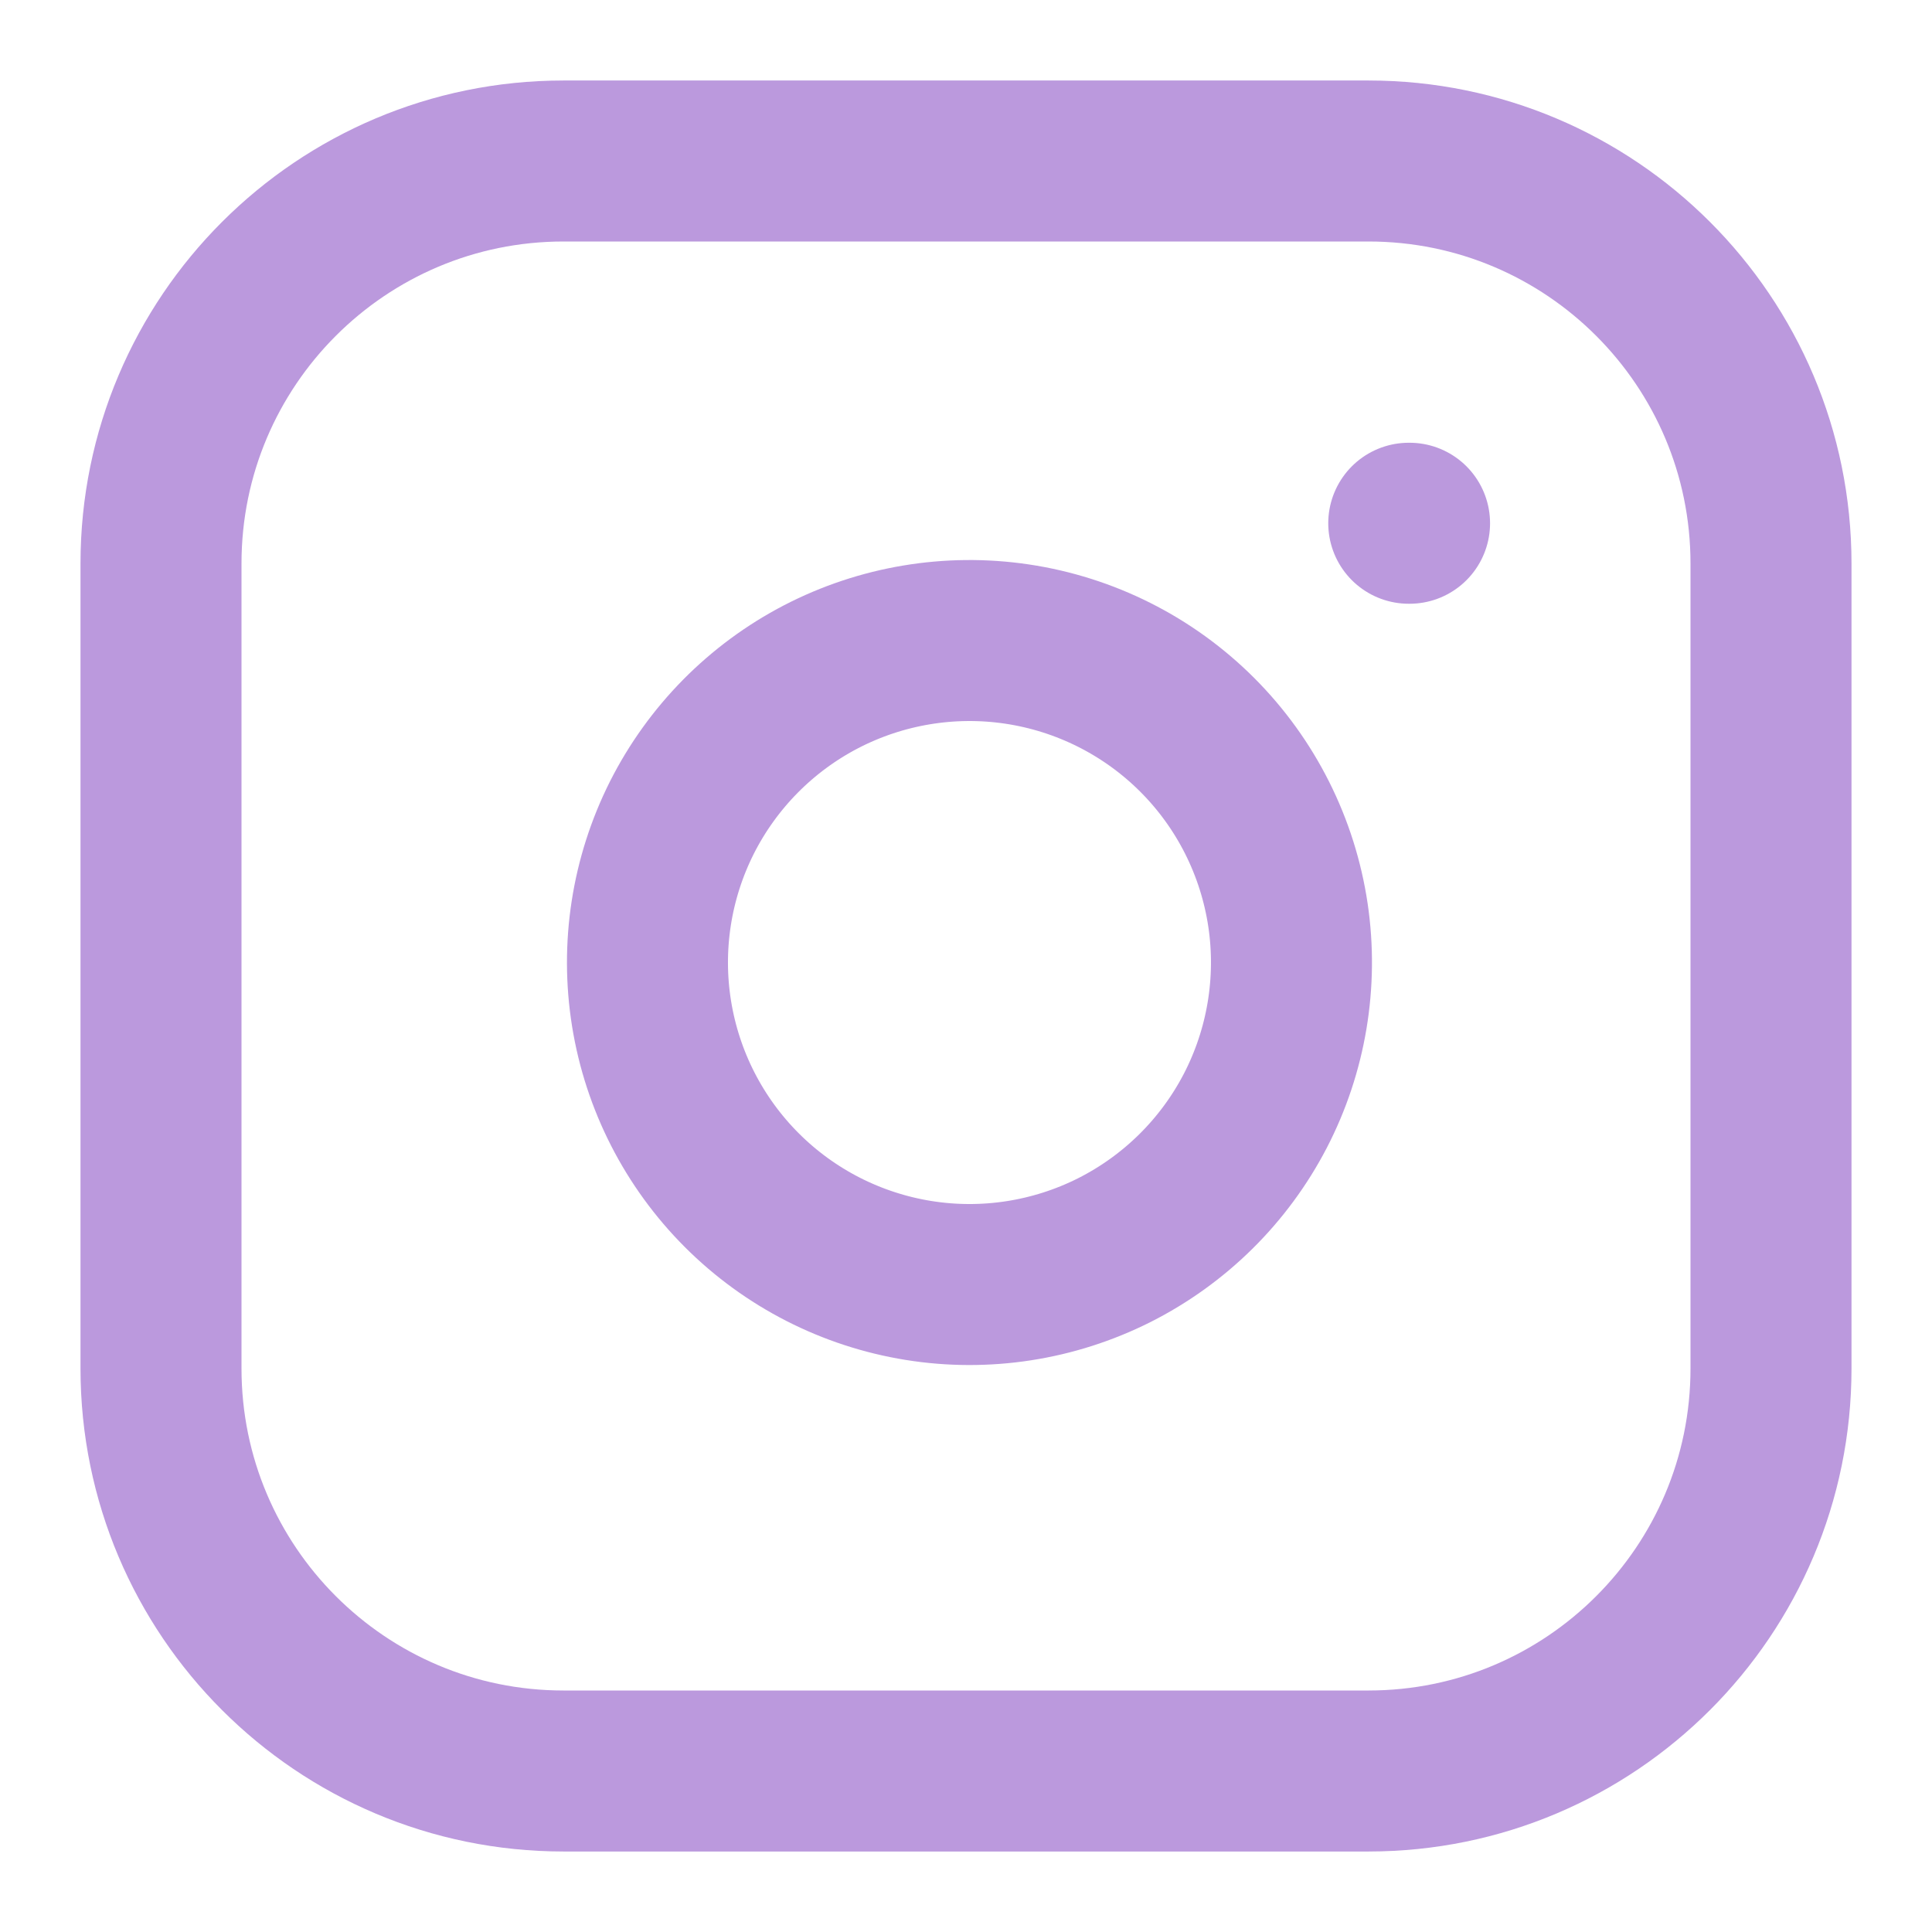
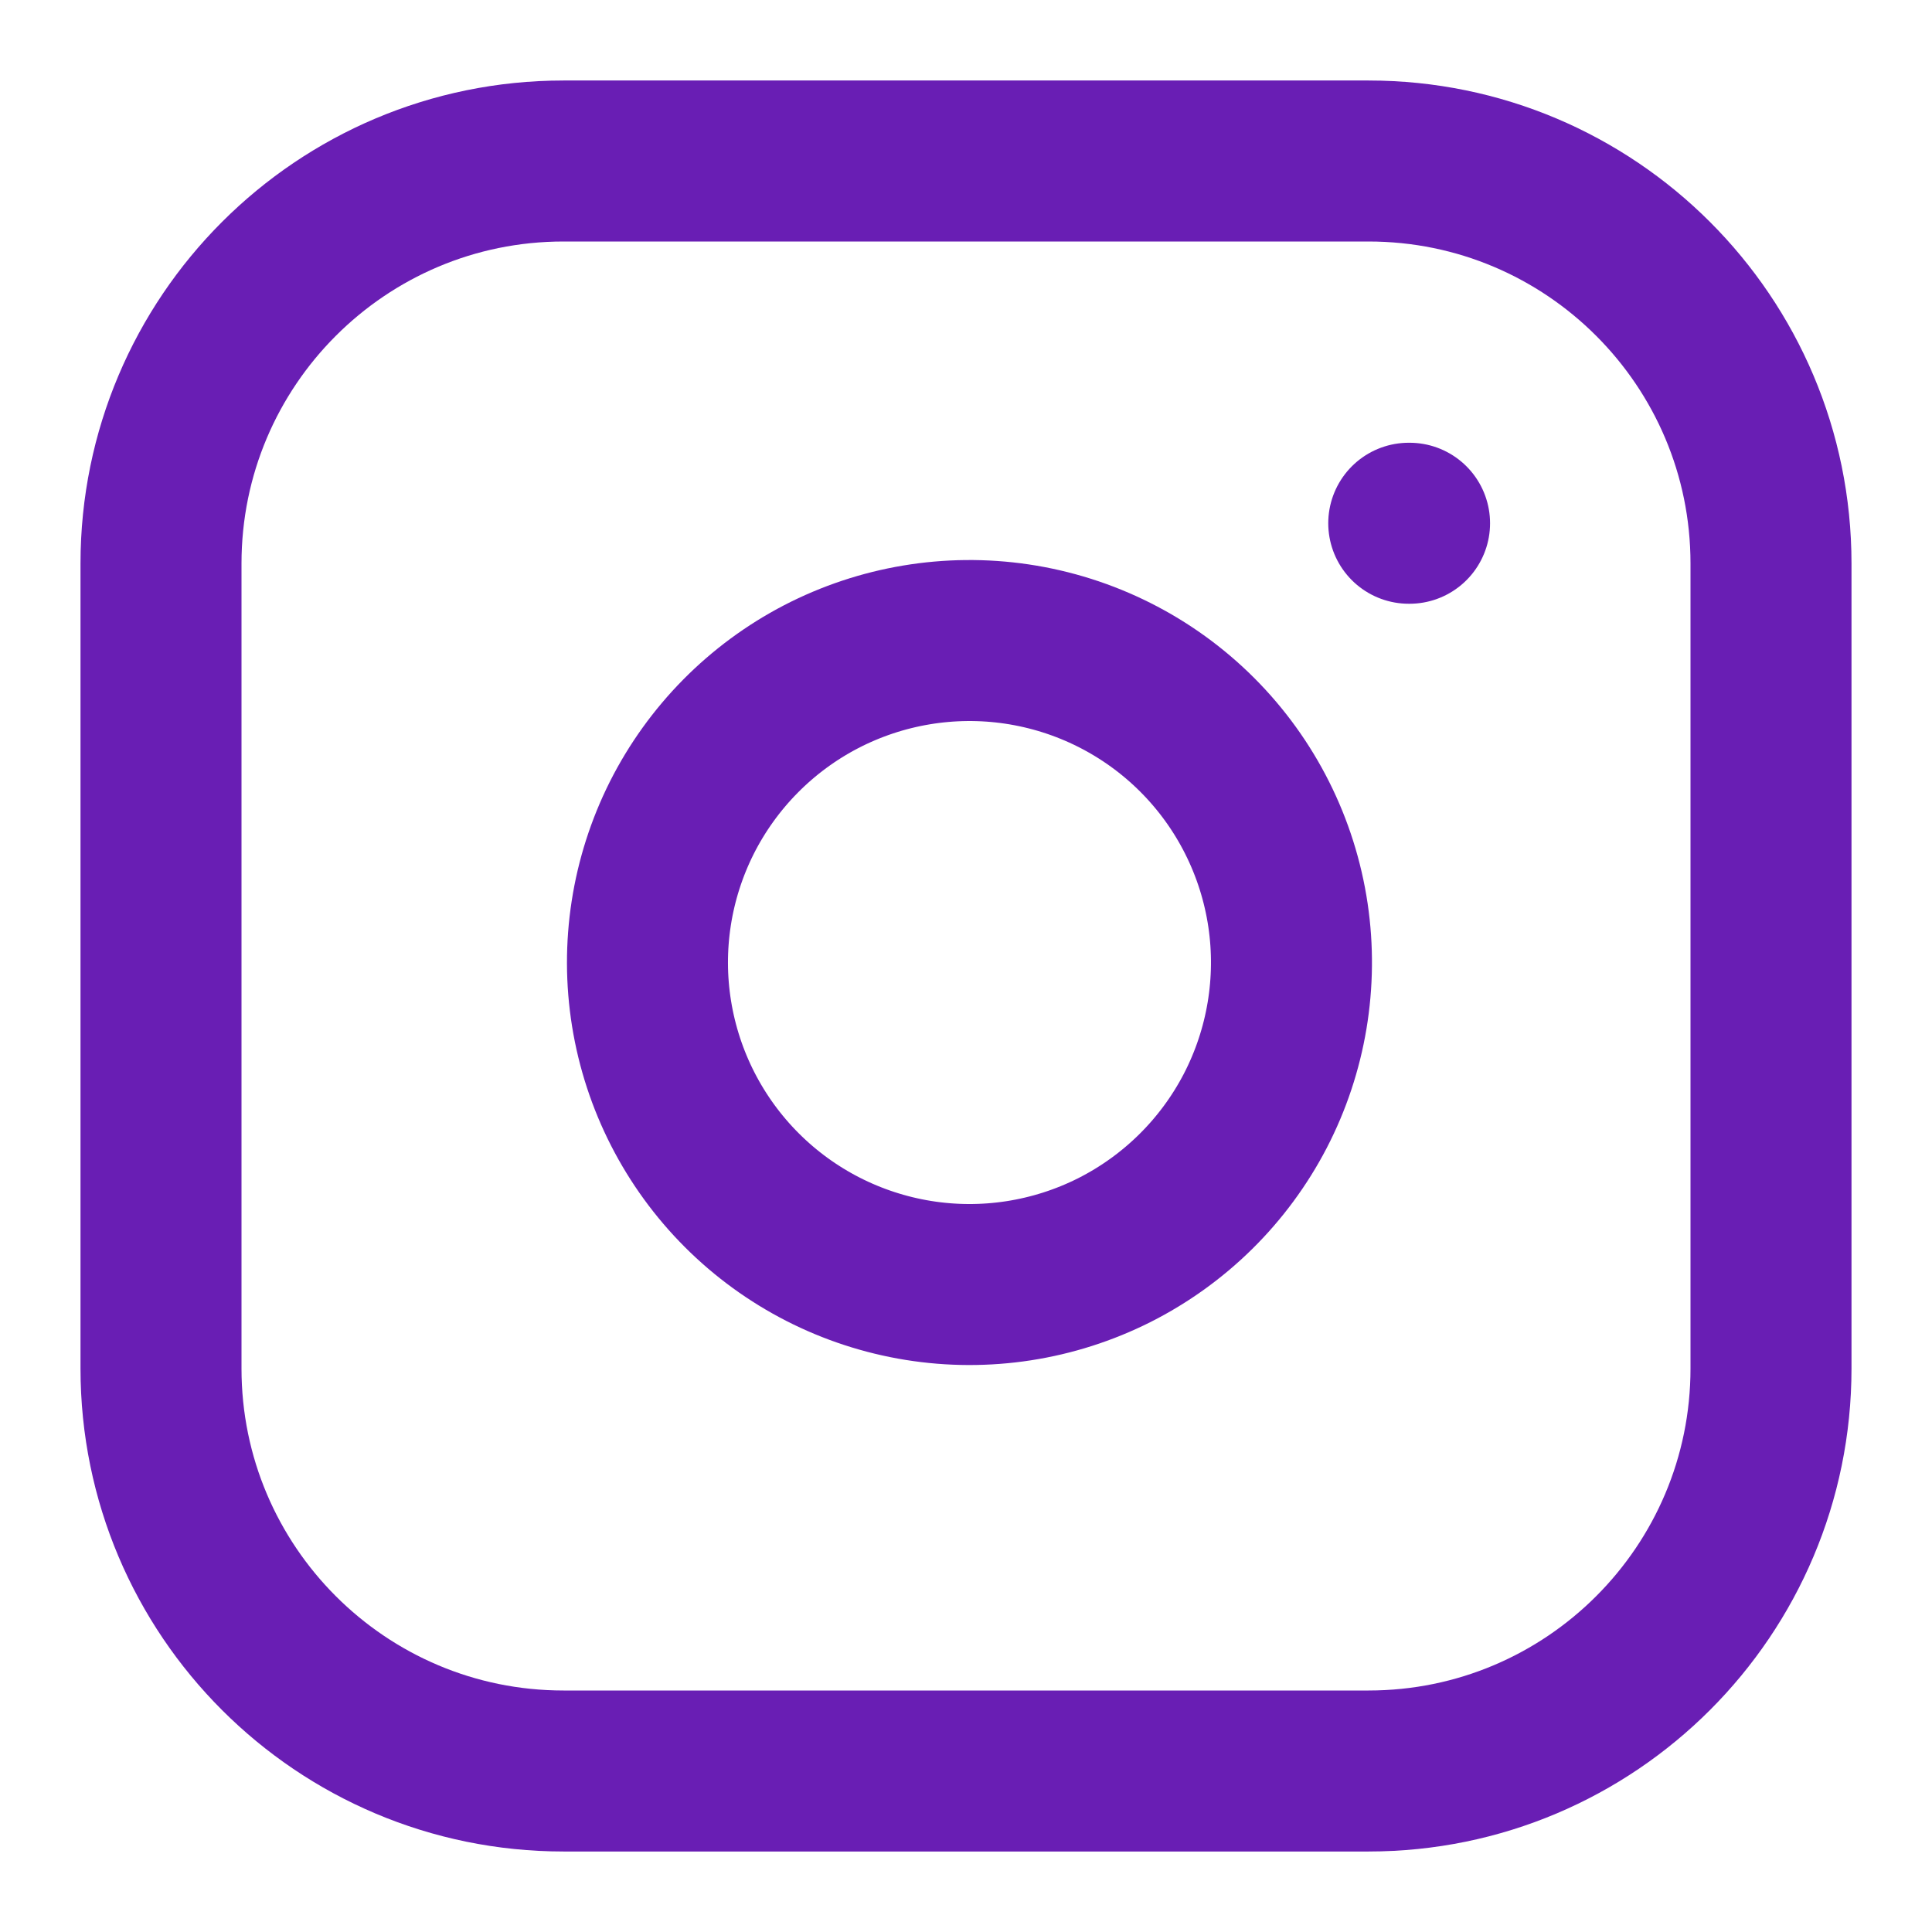
<svg xmlns="http://www.w3.org/2000/svg" width="24" height="24" viewBox="0 0 24 24" fill="none">
-   <path d="M17 2H7C4.239 2 2 4.239 2 7V17C2 19.761 4.239 22 7 22H17C19.761 22 22 19.761 22 17V7C22 4.239 19.761 2 17 2Z" stroke="#BB99DD" stroke-width="2" stroke-linecap="round" stroke-linejoin="round" />
-   <path d="M16 11.37C16.123 12.202 15.981 13.052 15.594 13.799C15.206 14.546 14.593 15.151 13.842 15.53C13.09 15.908 12.238 16.04 11.408 15.906C10.577 15.772 9.81 15.38 9.215 14.785C8.62 14.19 8.228 13.423 8.094 12.592C7.96 11.761 8.092 10.91 8.47 10.158C8.849 9.407 9.454 8.794 10.201 8.406C10.948 8.019 11.798 7.877 12.63 8C13.479 8.126 14.265 8.521 14.872 9.128C15.479 9.735 15.874 10.521 16 11.37Z" stroke="#BB99DD" stroke-width="2" stroke-linecap="round" stroke-linejoin="round" />
-   <path d="M17.5 6.5H17.51" stroke="#BB99DD" stroke-width="2" stroke-linecap="round" stroke-linejoin="round" />
+   <path d="M17 2H7C4.239 2 2 4.239 2 7V17C2 19.761 4.239 22 7 22H17C19.761 22 22 19.761 22 17V7C22 4.239 19.761 2 17 2Z" stroke="#691eb4" stroke-width="2" stroke-linecap="round" stroke-linejoin="round" />
+   <path d="M16 11.37C16.123 12.202 15.981 13.052 15.594 13.799C15.206 14.546 14.593 15.151 13.842 15.53C13.09 15.908 12.238 16.04 11.408 15.906C10.577 15.772 9.81 15.38 9.215 14.785C8.62 14.19 8.228 13.423 8.094 12.592C7.96 11.761 8.092 10.91 8.47 10.158C8.849 9.407 9.454 8.794 10.201 8.406C10.948 8.019 11.798 7.877 12.63 8C13.479 8.126 14.265 8.521 14.872 9.128C15.479 9.735 15.874 10.521 16 11.37Z" stroke="#691eb4" stroke-width="2" stroke-linecap="round" stroke-linejoin="round" />
+   <path d="M17.5 6.5H17.51" stroke="#691eb4" stroke-width="2" stroke-linecap="round" stroke-linejoin="round" />
</svg>
